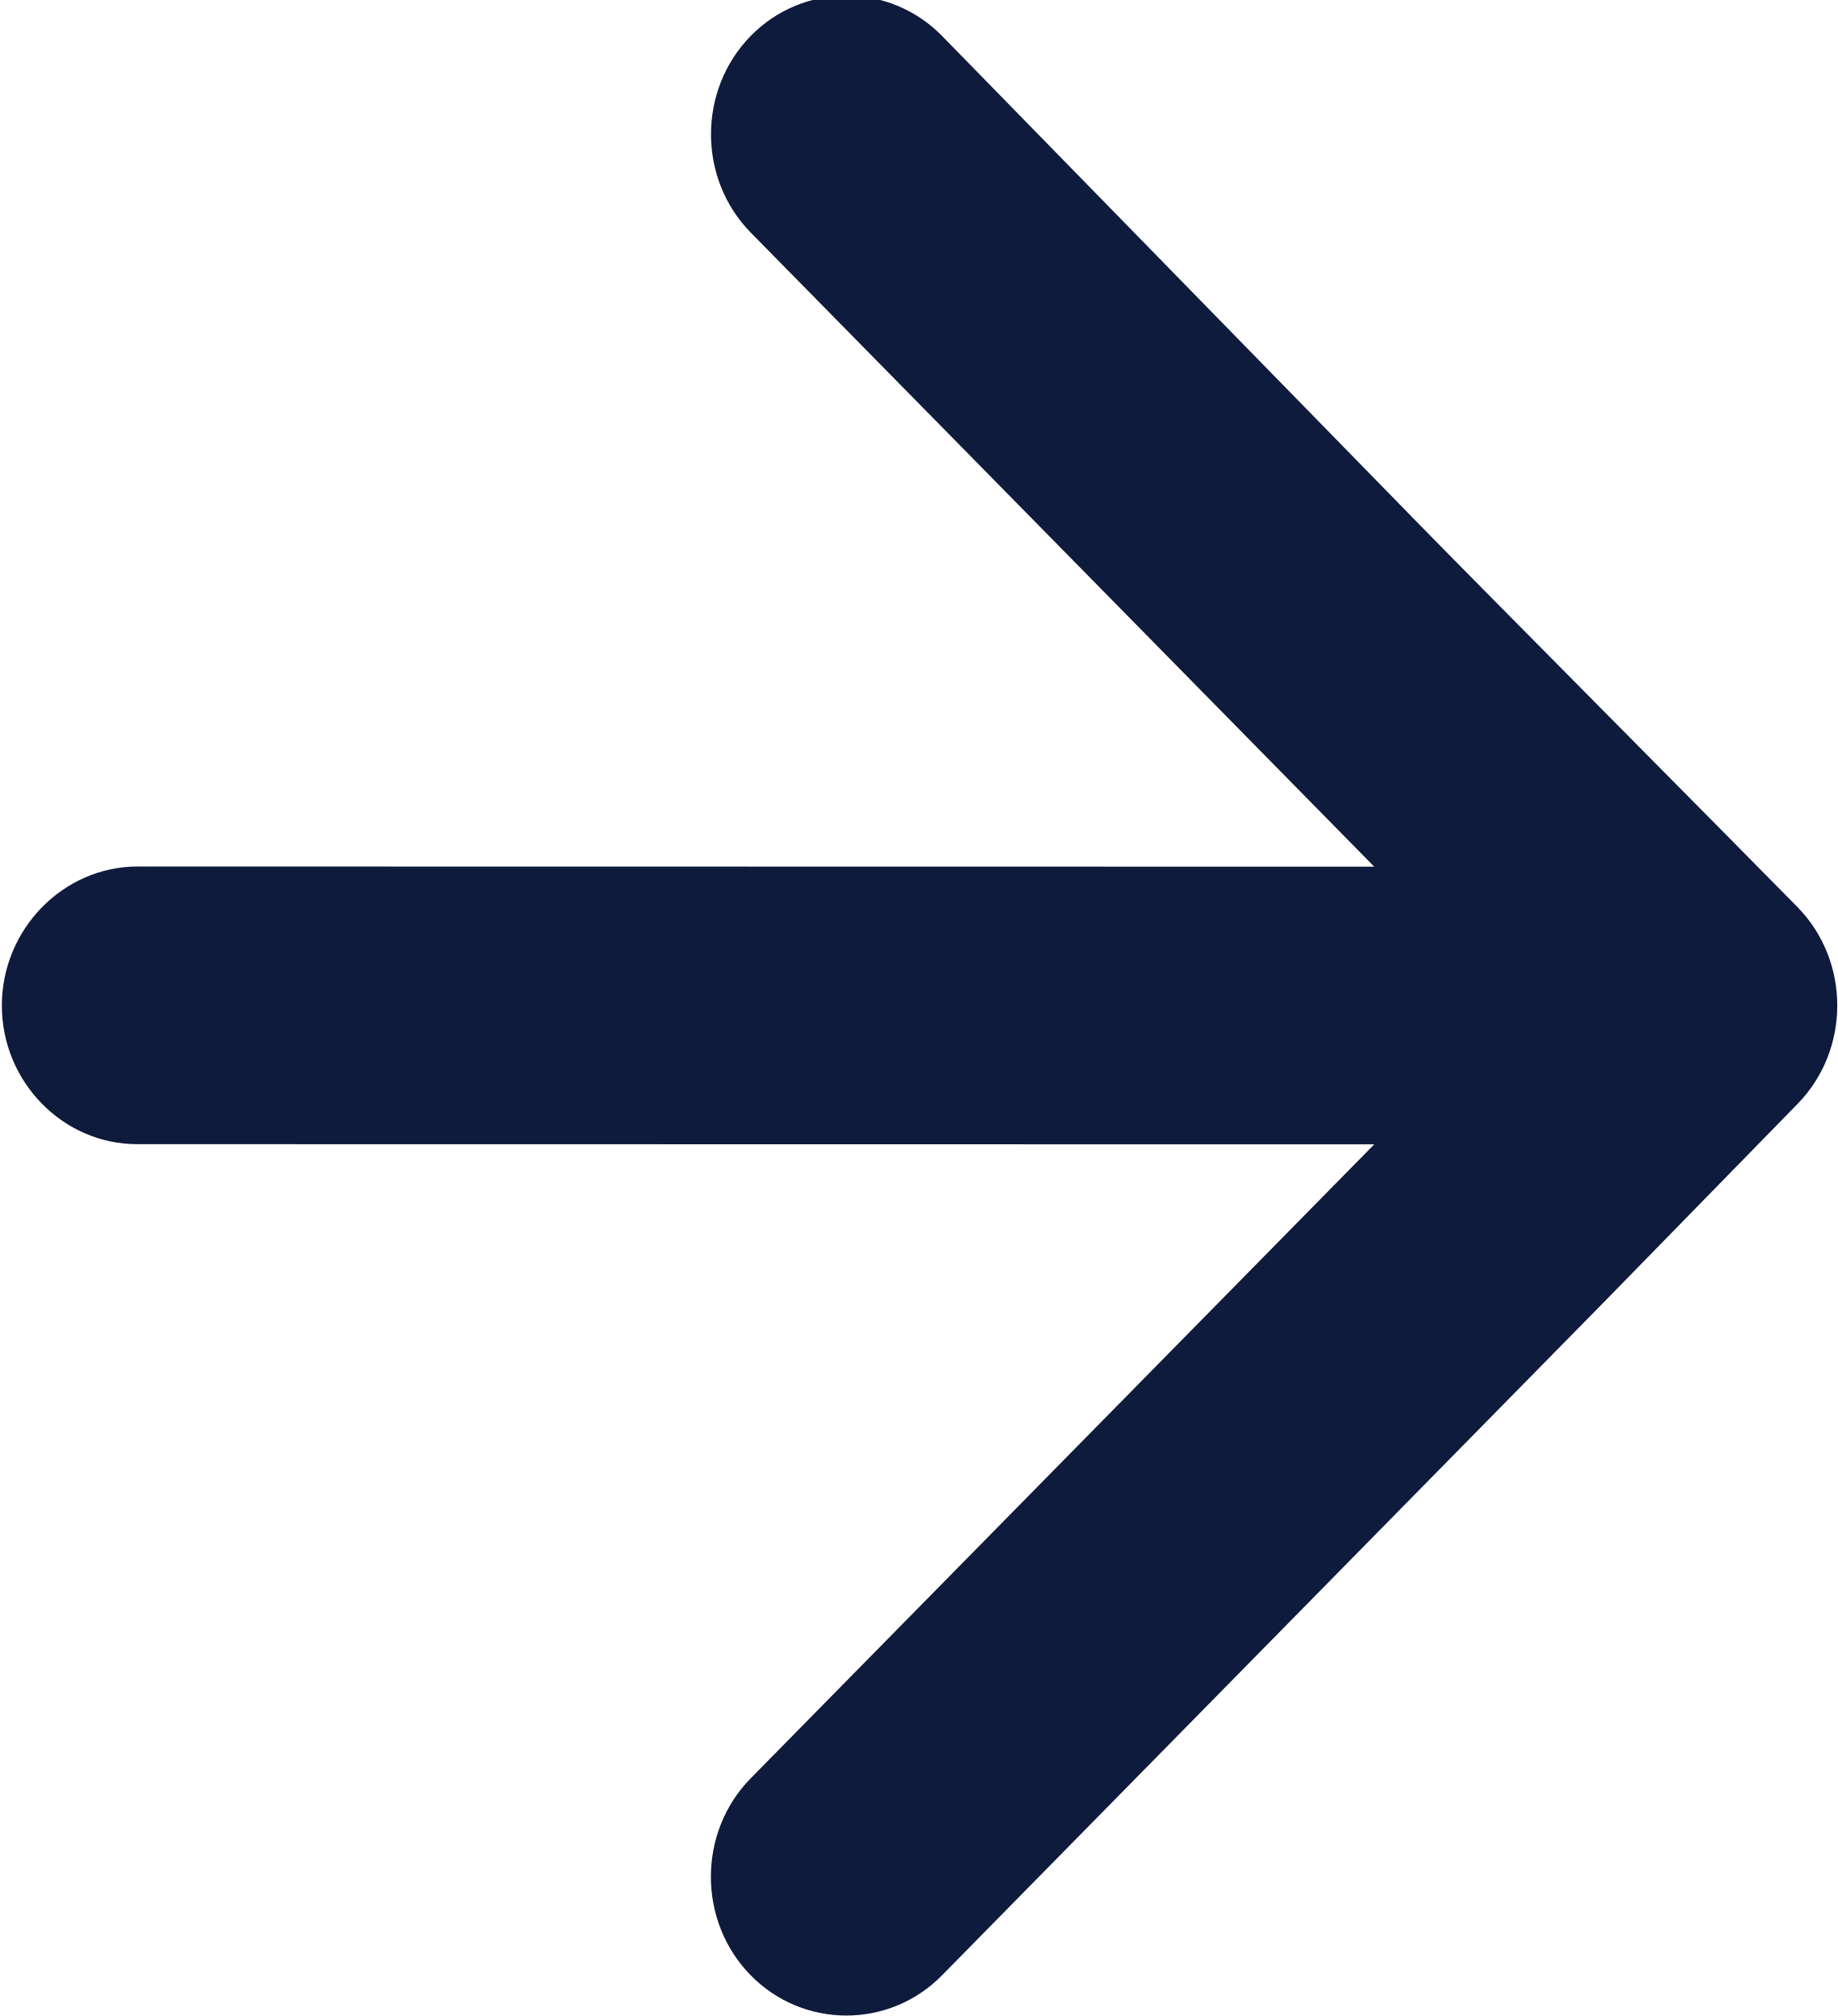
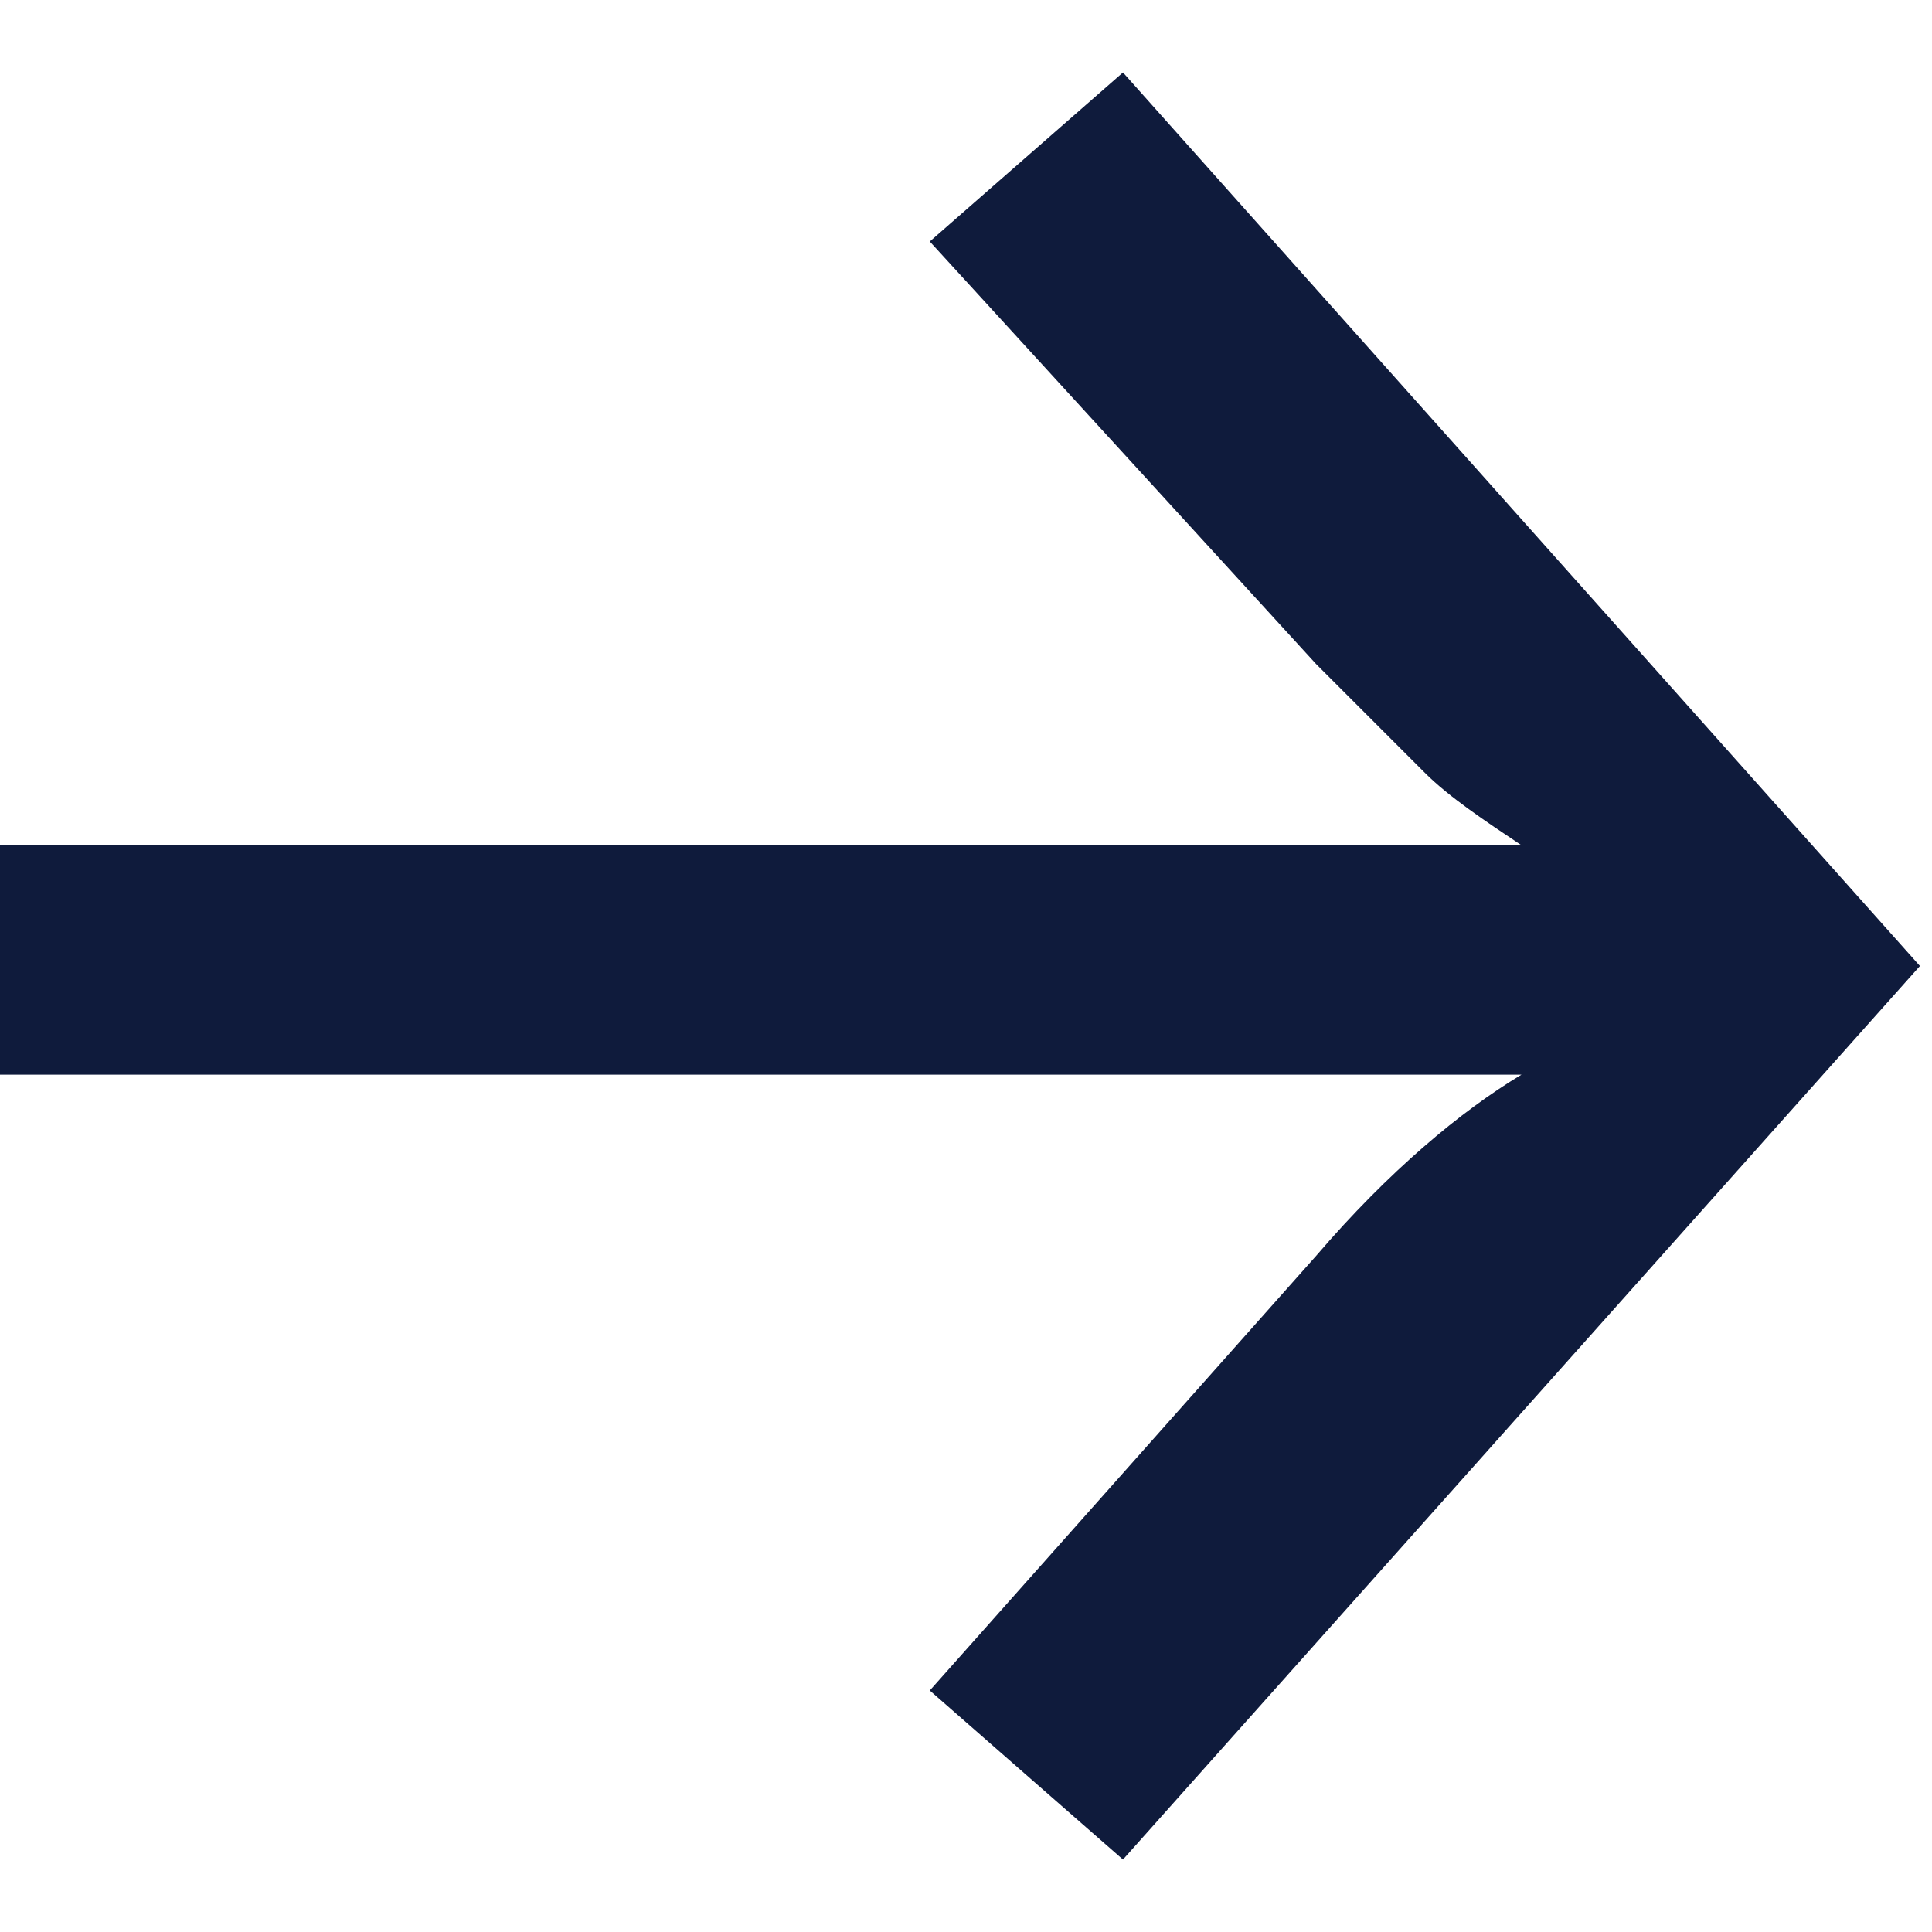
- <svg xmlns="http://www.w3.org/2000/svg" preserveAspectRatio="xMidYMid" width="10" height="10.97" viewBox="0 0 10 10.97">
-   <path style="color:#0f1b3c;fill:#0f1b3c;" d="M4.084,0.196 C3.796,0.491 3.797,0.972 4.084,1.265 L7.477,4.716 L0.748,4.715 C0.343,4.716 0.011,5.056 0.010,5.471 C0.010,5.887 0.343,6.227 0.748,6.226 L7.477,6.227 L4.083,9.678 C3.796,9.972 3.796,10.453 4.083,10.747 C4.370,11.041 4.840,11.041 5.127,10.747 L8.737,7.075 C9.024,6.781 9.494,6.300 9.781,6.006 C10.068,5.712 10.068,5.231 9.781,4.937 C9.494,4.644 8.024,3.163 7.737,2.869 L5.127,0.197 C4.840,-0.097 4.371,-0.097 4.084,0.196 Z" class="cls-1" />
+ <svg xmlns="http://www.w3.org/2000/svg" version="1.1" id="Layer_1" x="0px" y="0px" viewBox="-312.2 289.9 16 16" style="enable-background:new -312.2 289.9 16 16;" xml:space="preserve">
+   <g>
+     <path style="color:#0f1b3c;fill:#0f1b3c;" d="M-304.5,291.9l1.6-1.4l6.6,7.4l-6.6,7.4l-1.6-1.4l3.2-3.6c0.6-0.7,1.2-1.2,1.7-1.5h-12.7v-1.9h12.7   c-0.3-0.2-0.6-0.4-0.8-0.6s-0.5-0.5-0.9-0.9L-304.5,291.9z" />
+   </g>
</svg>
